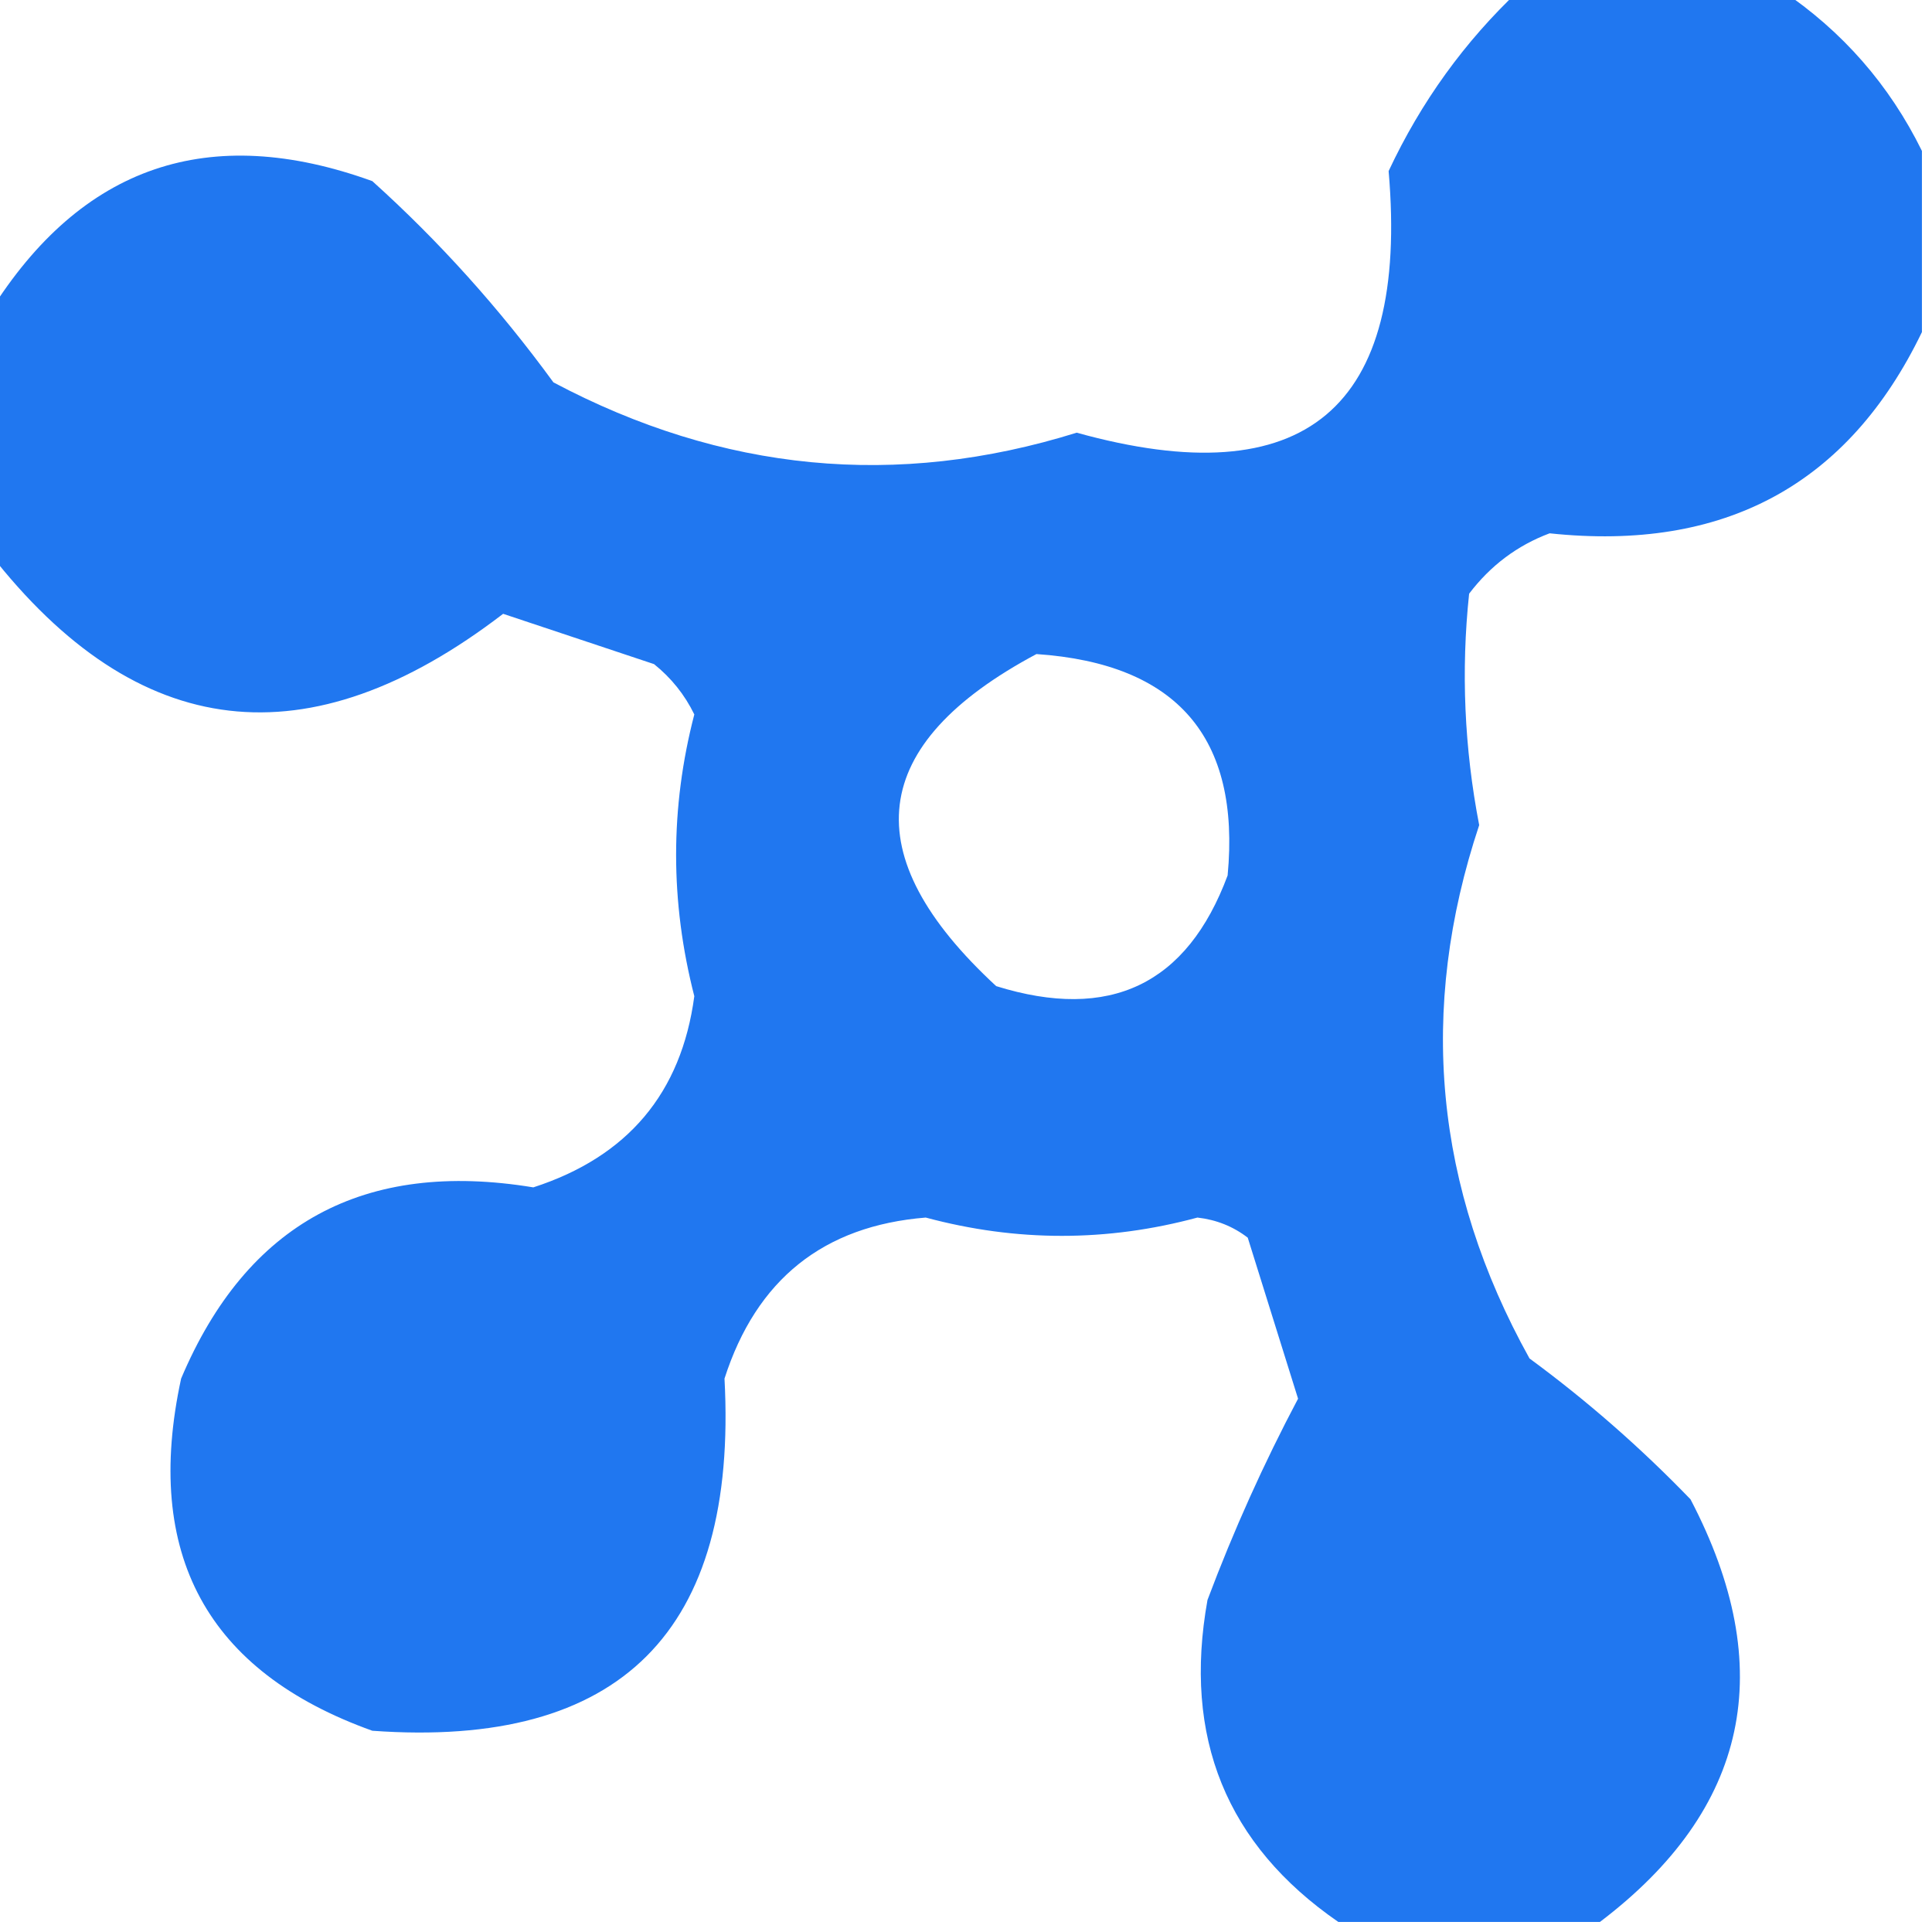
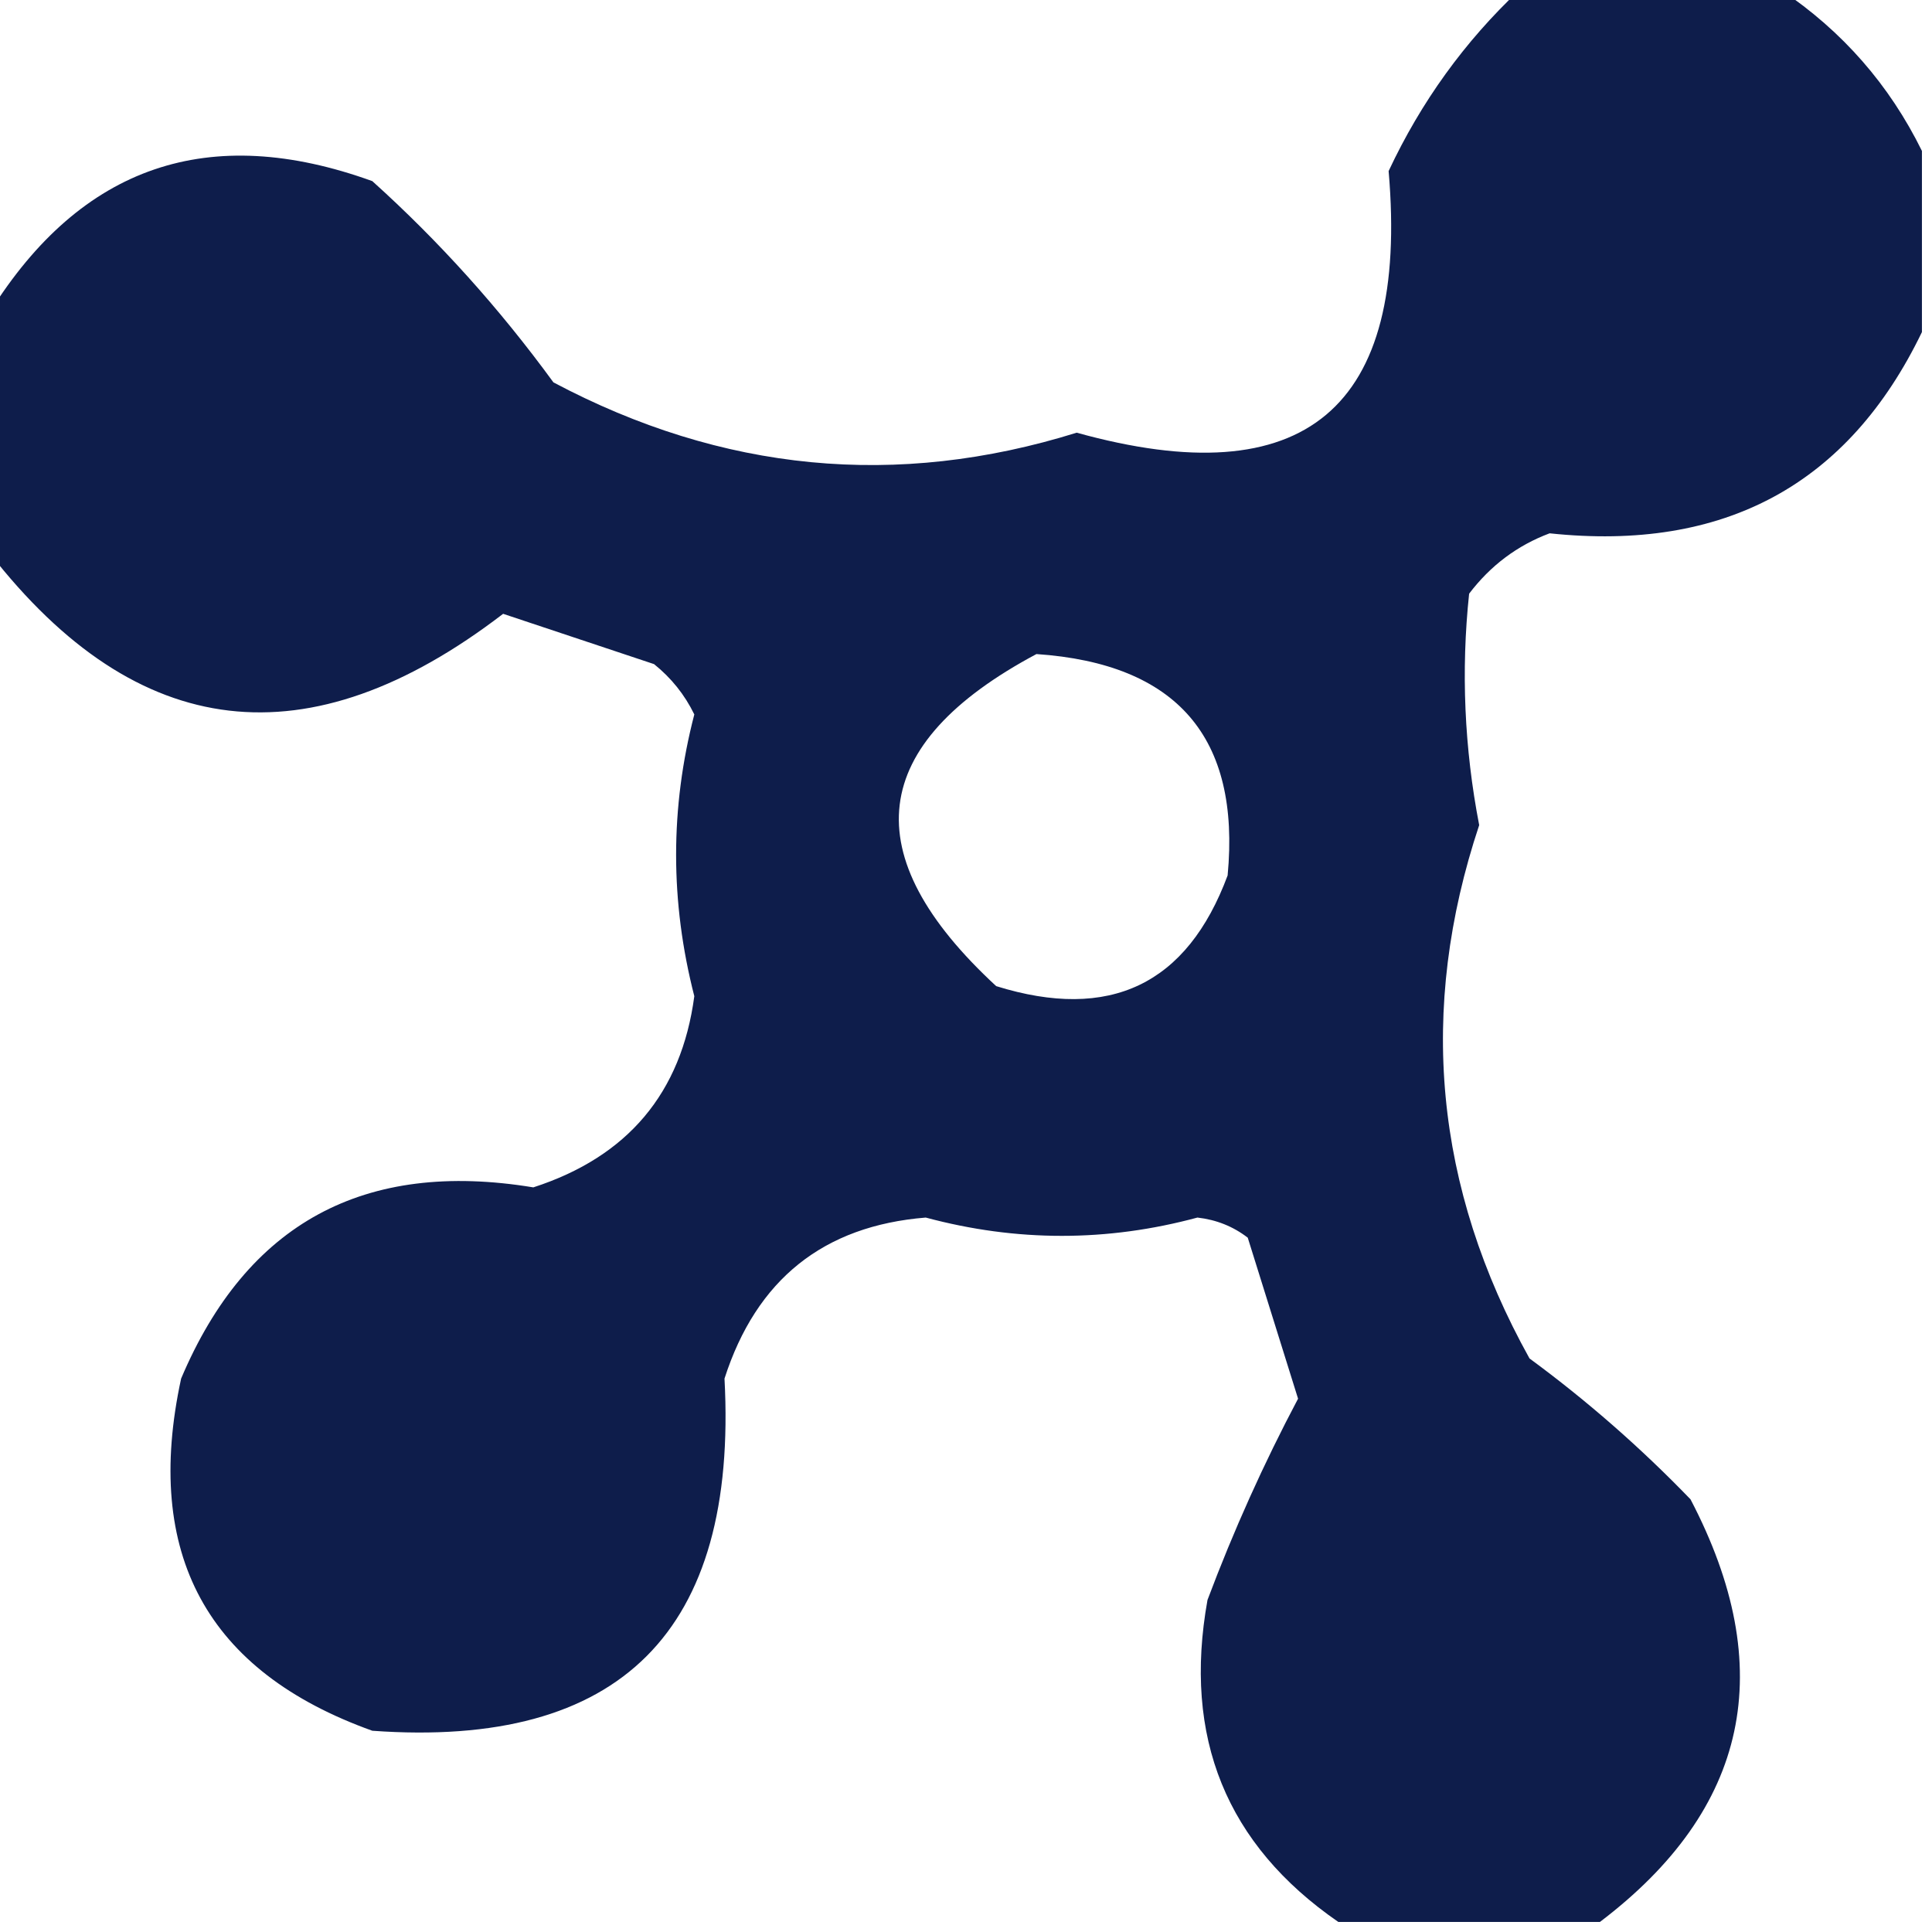
<svg xmlns="http://www.w3.org/2000/svg" version="1.1" width="96px" height="96px" style="shape-rendering:geometricPrecision; text-rendering:geometricPrecision; image-rendering:optimizeQuality; fill-rule:evenodd; clip-rule:evenodd">
  <g>
-     <path style="opacity:0.952" fill="#1570EF" d="M 75.5,-0.5 C 79.833,-0.5 84.167,-0.5 88.5,-0.5C 91.55,1.549 93.883,4.216 95.5,7.5C 95.5,10.5 95.5,13.5 95.5,16.5C 91.84,24.086 85.674,27.419 77,26.5C 75.395,27.101 74.062,28.101 73,29.5C 72.594,33.34 72.761,37.173 73.5,41C 70.444,50.175 71.278,59.008 76,67.5C 78.854,69.598 81.521,71.931 84,74.5C 88.392,82.895 86.892,89.895 79.5,95.5C 75.167,95.5 70.833,95.5 66.5,95.5C 60.936,91.661 58.77,86.328 60,79.5C 61.297,76.049 62.797,72.716 64.5,69.5C 63.668,66.839 62.834,64.172 62,61.5C 61.275,60.941 60.442,60.608 59.5,60.5C 55.013,61.712 50.513,61.712 46,60.5C 40.918,60.91 37.584,63.577 36,68.5C 36.672,81.058 30.838,86.891 18.5,86C 10.278,83.053 7.112,77.22 9,68.5C 12.265,60.782 18.098,57.615 26.5,59C 31.19,57.481 33.857,54.314 34.5,49.5C 33.294,44.804 33.294,40.138 34.5,35.5C 34.023,34.522 33.357,33.689 32.5,33C 30,32.167 27.5,31.333 25,30.5C 15.335,37.912 6.835,36.912 -0.5,27.5C -0.5,23.5 -0.5,19.5 -0.5,15.5C 4.047,8.231 10.38,6.064 18.5,9C 21.813,11.983 24.813,15.317 27.5,19C 35.897,23.453 44.563,24.287 53.5,21.5C 64.855,24.65 70.021,20.316 69,8.5C 70.611,5.062 72.777,2.062 75.5,-0.5 Z M 51.5,32.5 C 58.481,32.976 61.648,36.642 61,43.5C 58.983,48.924 55.15,50.758 49.5,49C 42.441,42.48 43.107,36.98 51.5,32.5 Z" />
+     <path style="opacity:0.952" fill="#021242" d="M 75.5,-0.5 C 79.833,-0.5 84.167,-0.5 88.5,-0.5C 91.55,1.549 93.883,4.216 95.5,7.5C 95.5,10.5 95.5,13.5 95.5,16.5C 91.84,24.086 85.674,27.419 77,26.5C 75.395,27.101 74.062,28.101 73,29.5C 72.594,33.34 72.761,37.173 73.5,41C 70.444,50.175 71.278,59.008 76,67.5C 78.854,69.598 81.521,71.931 84,74.5C 88.392,82.895 86.892,89.895 79.5,95.5C 75.167,95.5 70.833,95.5 66.5,95.5C 60.936,91.661 58.77,86.328 60,79.5C 61.297,76.049 62.797,72.716 64.5,69.5C 63.668,66.839 62.834,64.172 62,61.5C 61.275,60.941 60.442,60.608 59.5,60.5C 55.013,61.712 50.513,61.712 46,60.5C 40.918,60.91 37.584,63.577 36,68.5C 36.672,81.058 30.838,86.891 18.5,86C 10.278,83.053 7.112,77.22 9,68.5C 12.265,60.782 18.098,57.615 26.5,59C 31.19,57.481 33.857,54.314 34.5,49.5C 33.294,44.804 33.294,40.138 34.5,35.5C 34.023,34.522 33.357,33.689 32.5,33C 30,32.167 27.5,31.333 25,30.5C 15.335,37.912 6.835,36.912 -0.5,27.5C -0.5,23.5 -0.5,19.5 -0.5,15.5C 4.047,8.231 10.38,6.064 18.5,9C 21.813,11.983 24.813,15.317 27.5,19C 35.897,23.453 44.563,24.287 53.5,21.5C 64.855,24.65 70.021,20.316 69,8.5C 70.611,5.062 72.777,2.062 75.5,-0.5 Z M 51.5,32.5 C 58.481,32.976 61.648,36.642 61,43.5C 58.983,48.924 55.15,50.758 49.5,49C 42.441,42.48 43.107,36.98 51.5,32.5 Z" />
  </g>
</svg>
